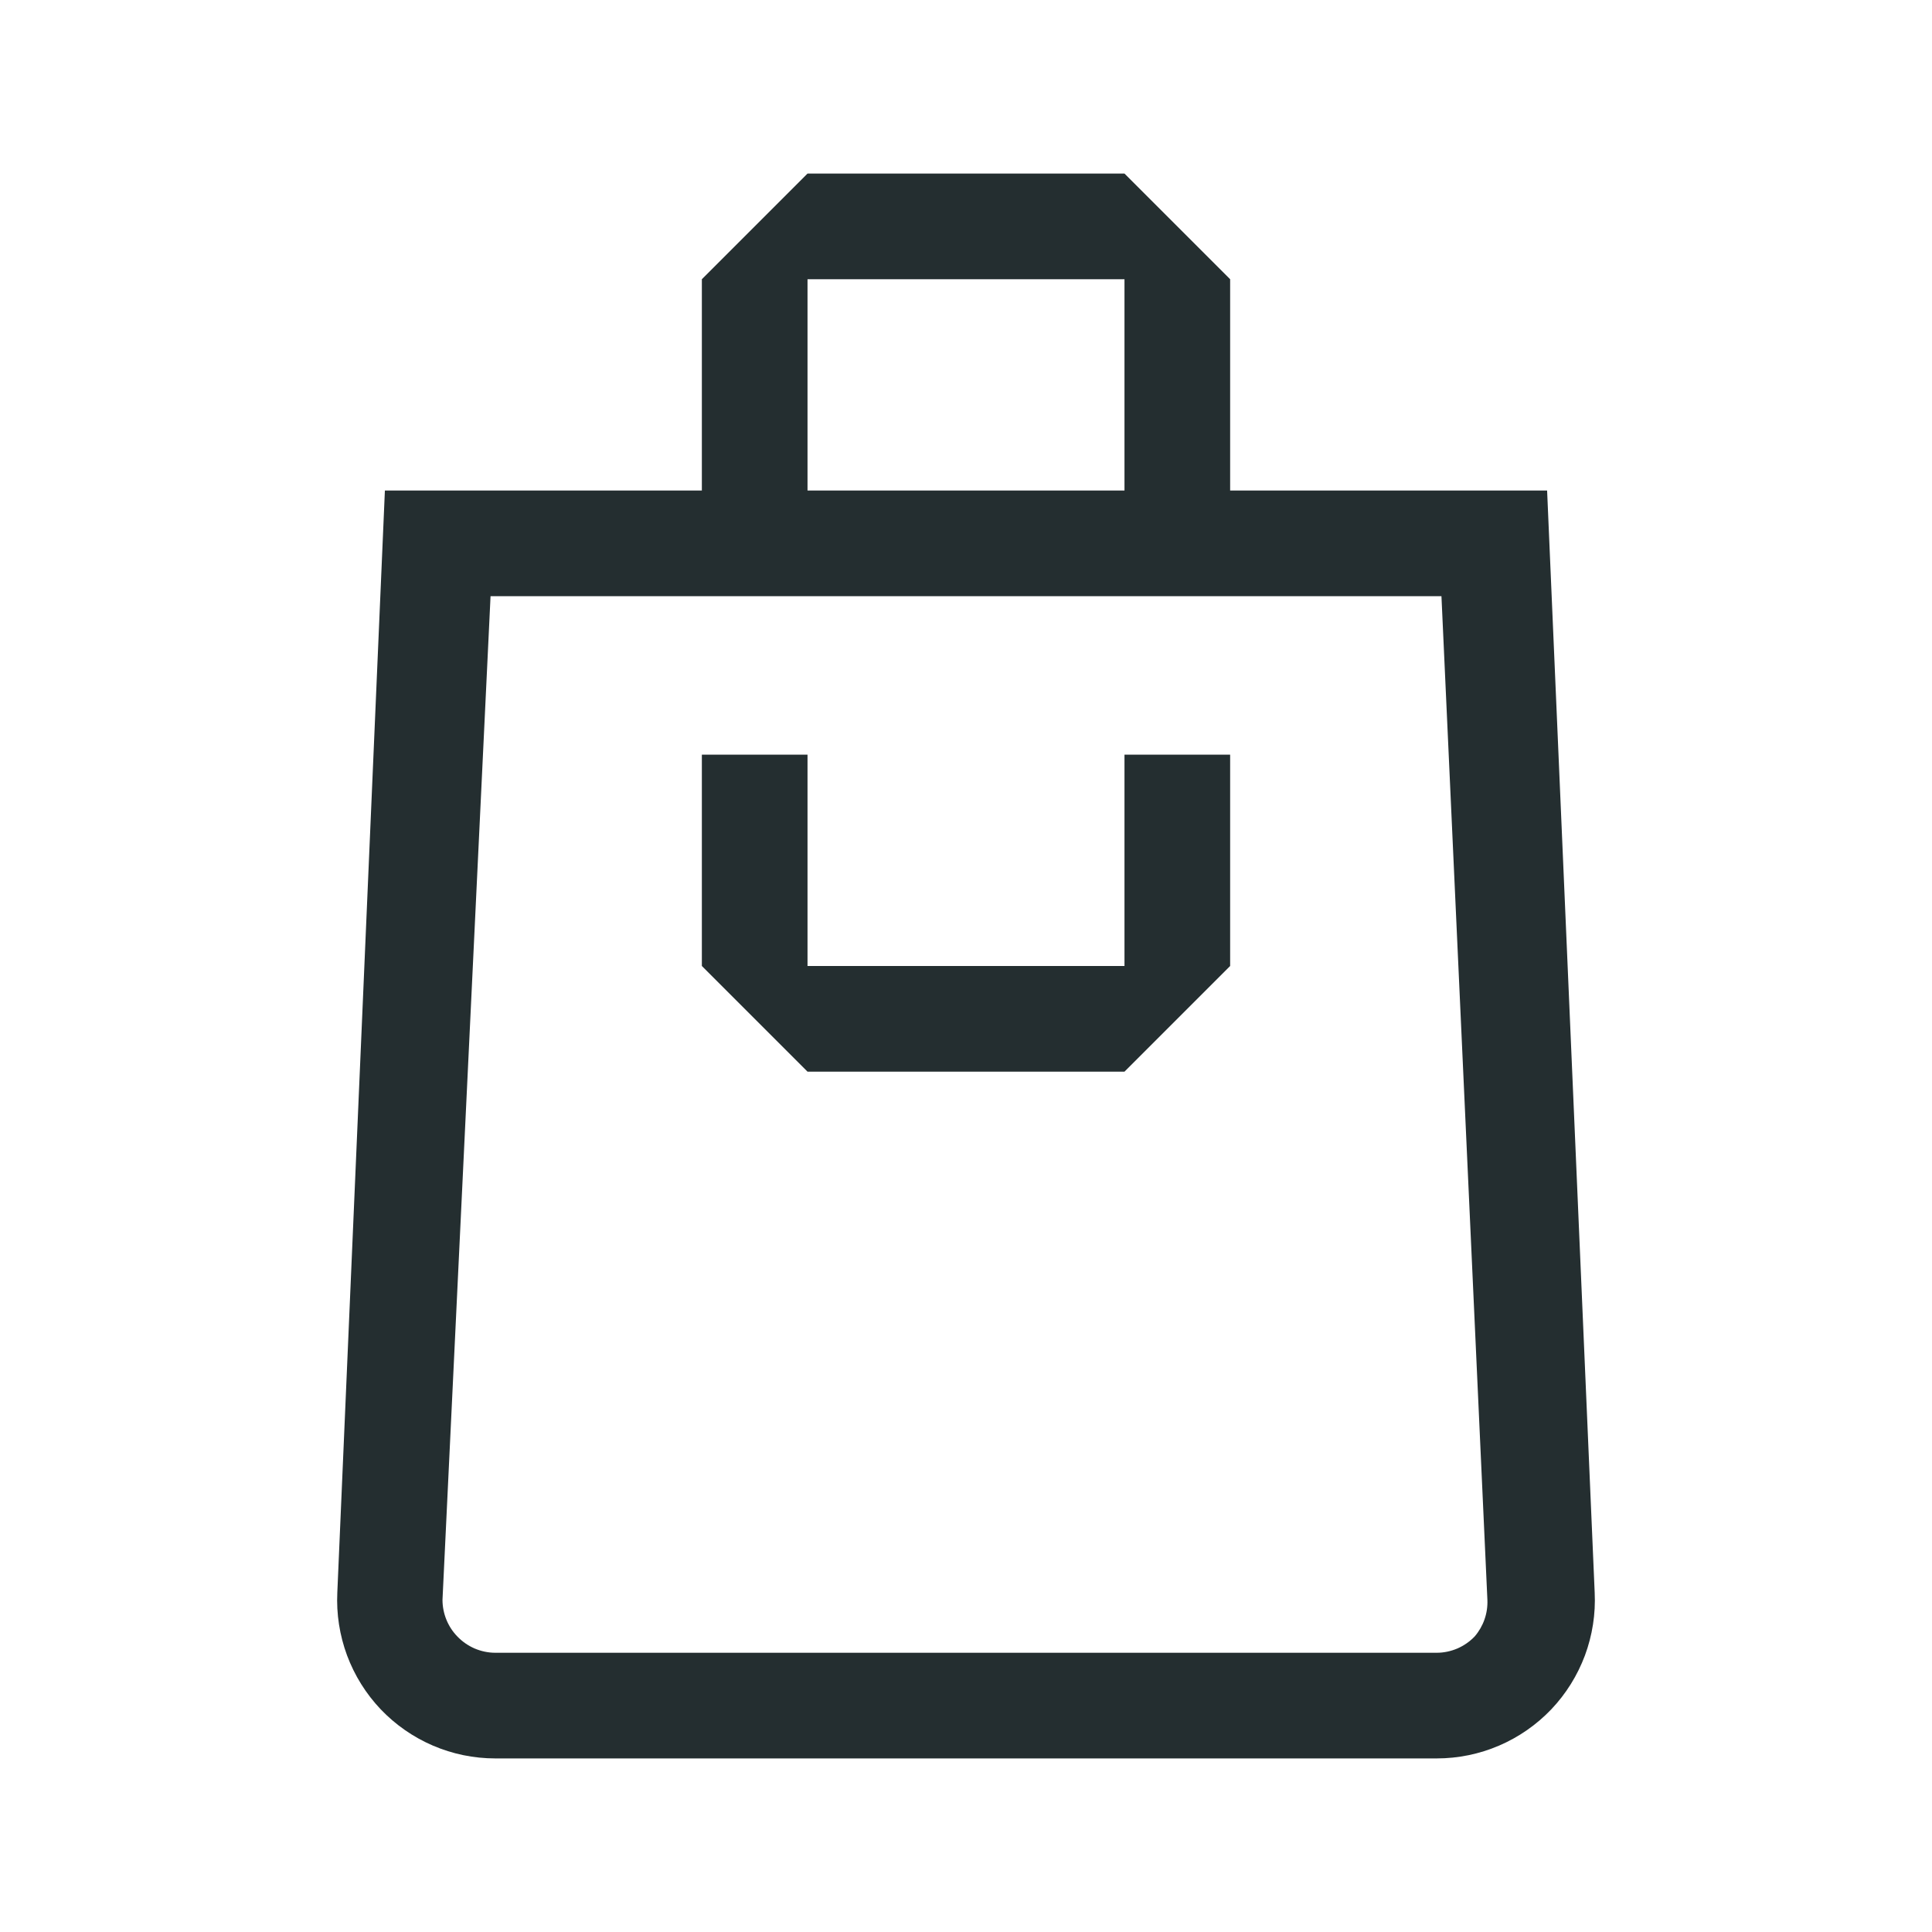
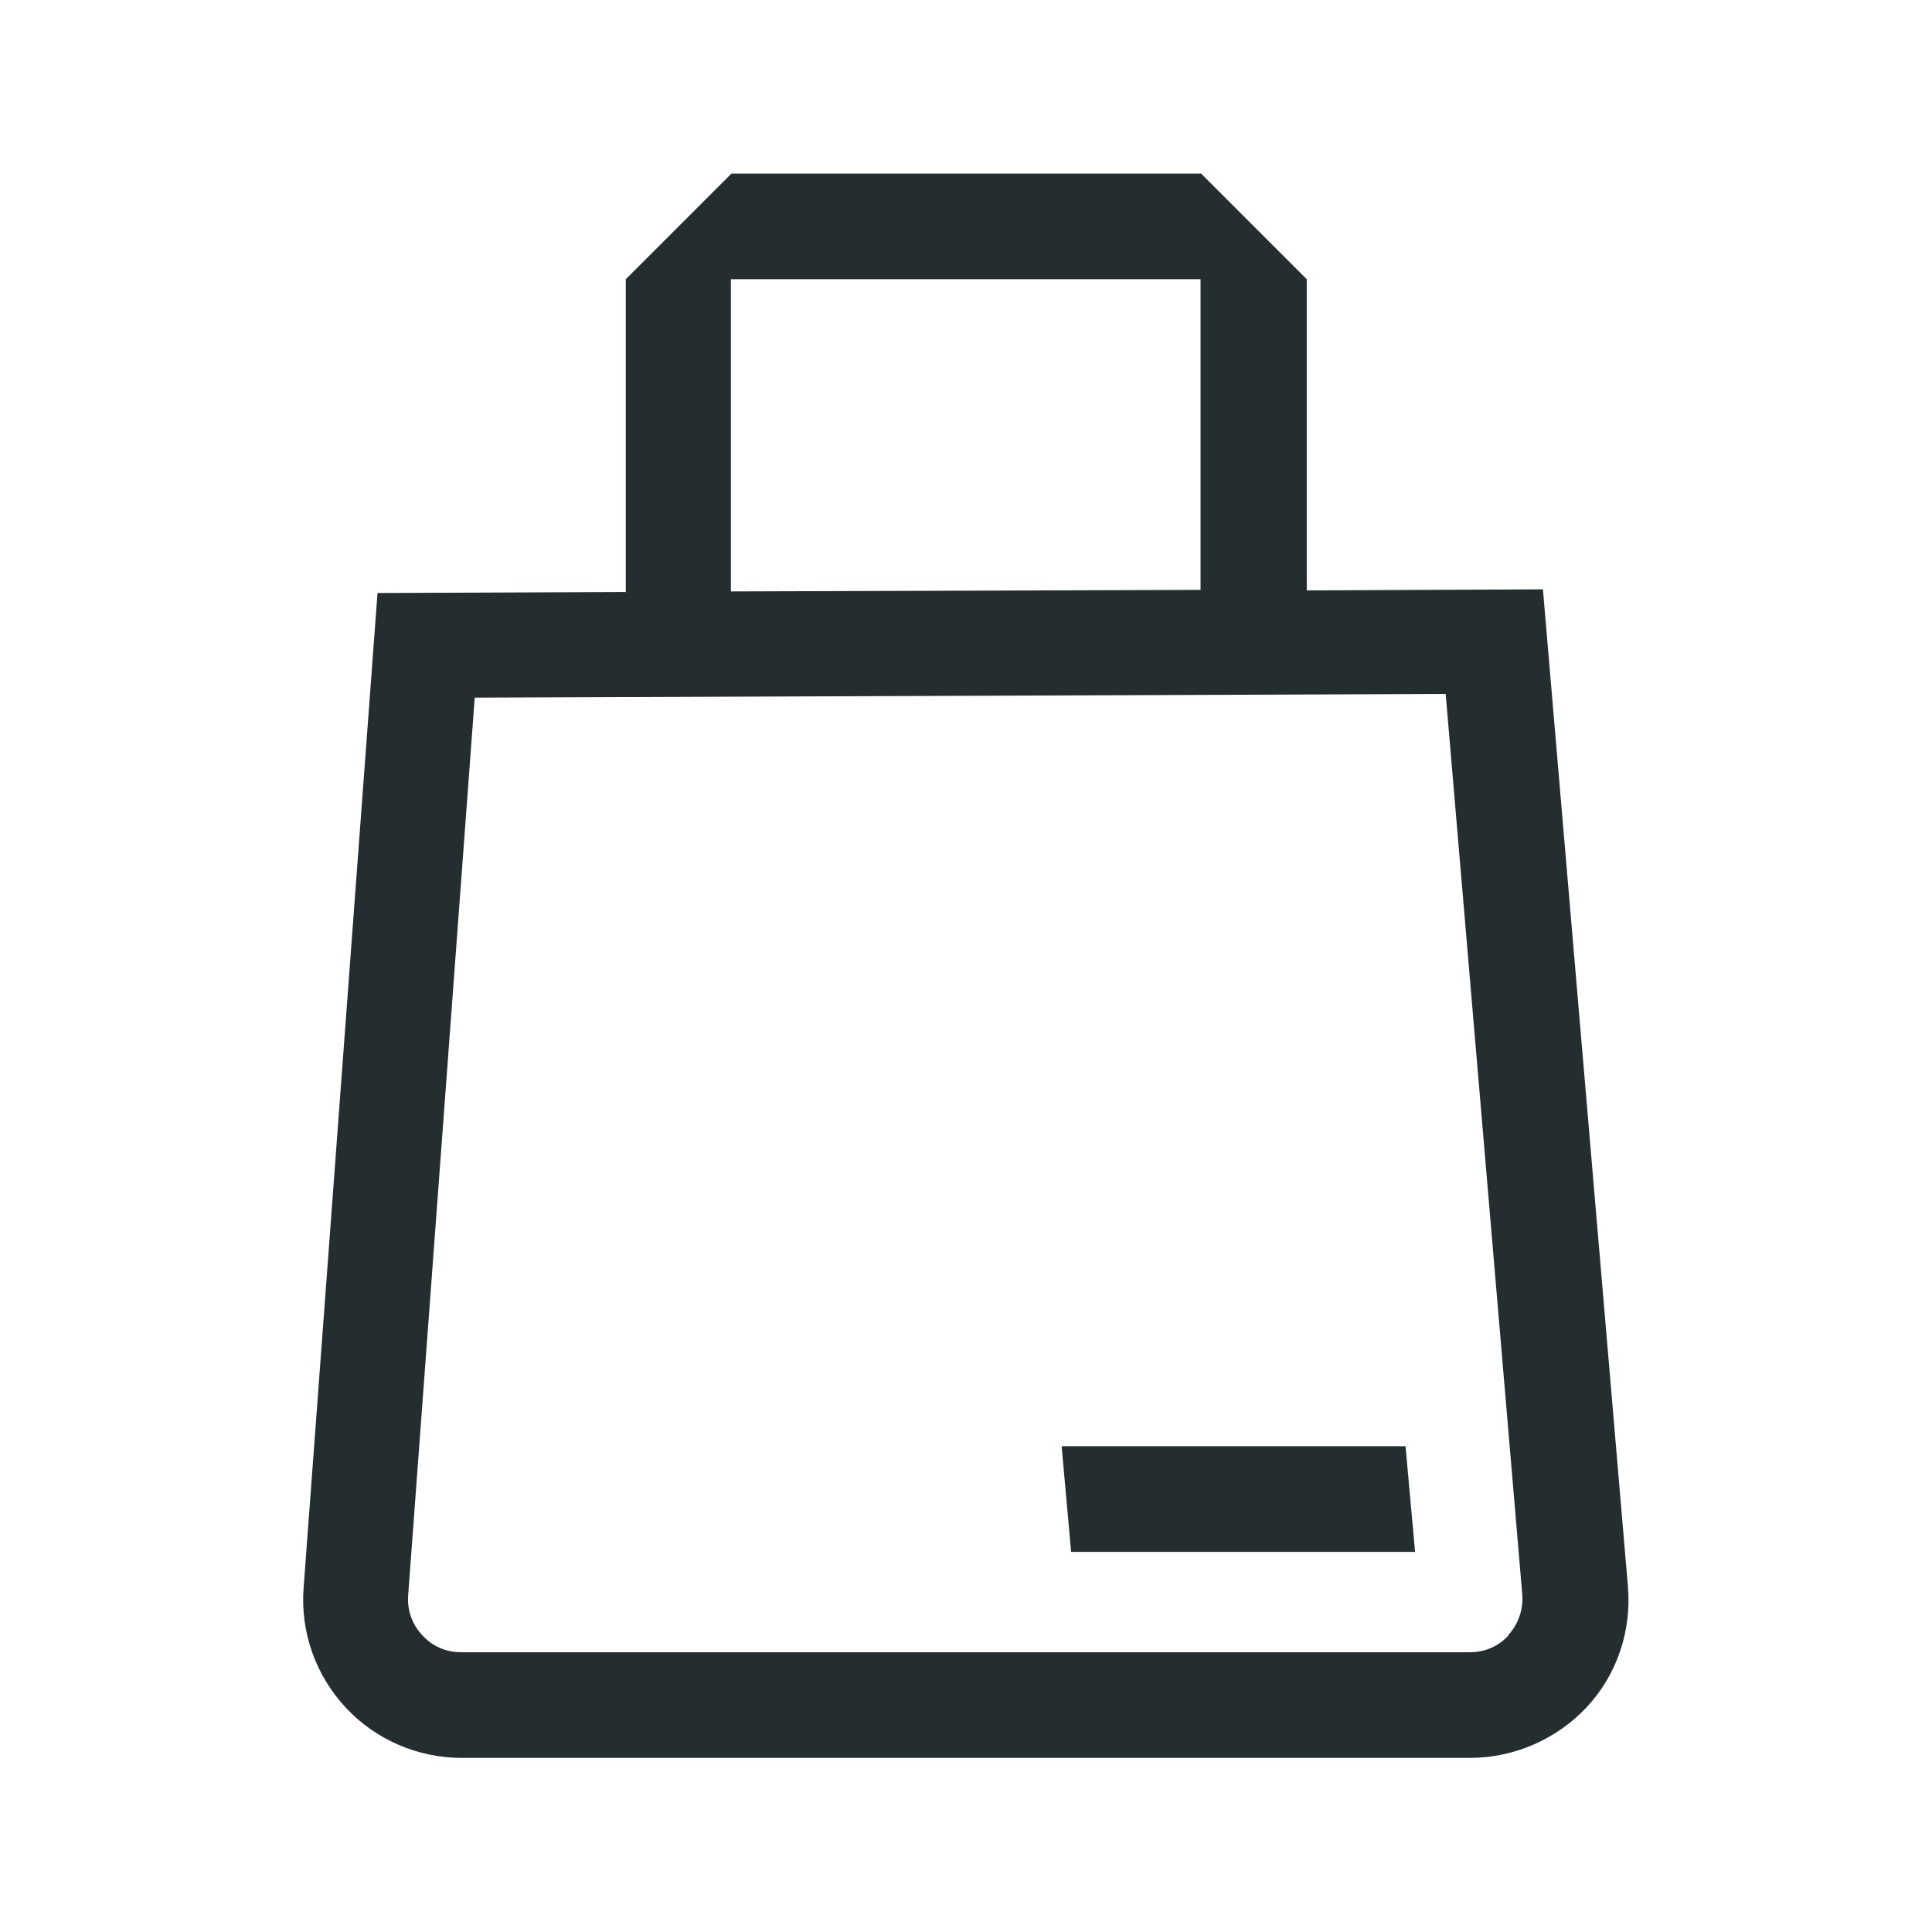
<svg xmlns="http://www.w3.org/2000/svg" width="32" height="32" viewBox="0 0 32 32" fill="none">
-   <path d="M13.375 17.75H18.625L20.375 16V12.5H18.625V16H13.375V12.5H11.625V16L13.375 17.75Z" fill="#242E30" />
-   <path d="M25.625 8.125H20.375V4.625L18.625 2.875H13.375L11.625 4.625V8.125H6.375L5.587 26.378C5.57 26.732 5.625 27.085 5.748 27.418C5.872 27.75 6.061 28.054 6.305 28.311C6.55 28.568 6.845 28.773 7.171 28.913C7.497 29.053 7.849 29.125 8.204 29.125H23.796C24.151 29.125 24.503 29.053 24.829 28.913C25.155 28.773 25.45 28.568 25.695 28.311C25.939 28.054 26.128 27.75 26.252 27.418C26.375 27.085 26.43 26.732 26.413 26.378L25.625 8.125ZM13.375 4.625H18.625V8.125H13.375V4.625ZM24.426 27.104C24.345 27.189 24.247 27.257 24.139 27.304C24.031 27.35 23.914 27.375 23.796 27.375H8.204C8.086 27.375 7.969 27.35 7.861 27.304C7.753 27.257 7.655 27.189 7.574 27.104C7.417 26.942 7.33 26.725 7.329 26.5L8.125 9.875H23.875L24.636 26.5C24.645 26.721 24.57 26.936 24.426 27.104Z" fill="#242E30" />
+   <path d="M25.555 9.761L21.644 9.779V4.625L19.894 2.875H12.115L10.365 4.625V9.805L6.253 9.822L5.028 26.308C4.975 27.034 5.229 27.751 5.728 28.285C6.226 28.819 6.926 29.116 7.644 29.116H24.348C25.074 29.116 25.782 28.81 26.281 28.276C26.78 27.742 27.025 27.016 26.964 26.281L25.555 9.752V9.761ZM12.106 4.625H19.885V9.77L12.106 9.796V4.625ZM24.986 27.086C24.82 27.27 24.593 27.366 24.348 27.366H7.635C7.39 27.366 7.163 27.27 6.996 27.086C6.83 26.911 6.743 26.675 6.76 26.43L7.863 11.555L23.945 11.494L25.214 26.413C25.231 26.657 25.152 26.894 24.986 27.078V27.086Z" fill="#242E30" />
+   <path d="M17.584 23.954L17.741 25.704H23.438L23.28 23.954H17.584Z" fill="#242E30" />
</svg>
